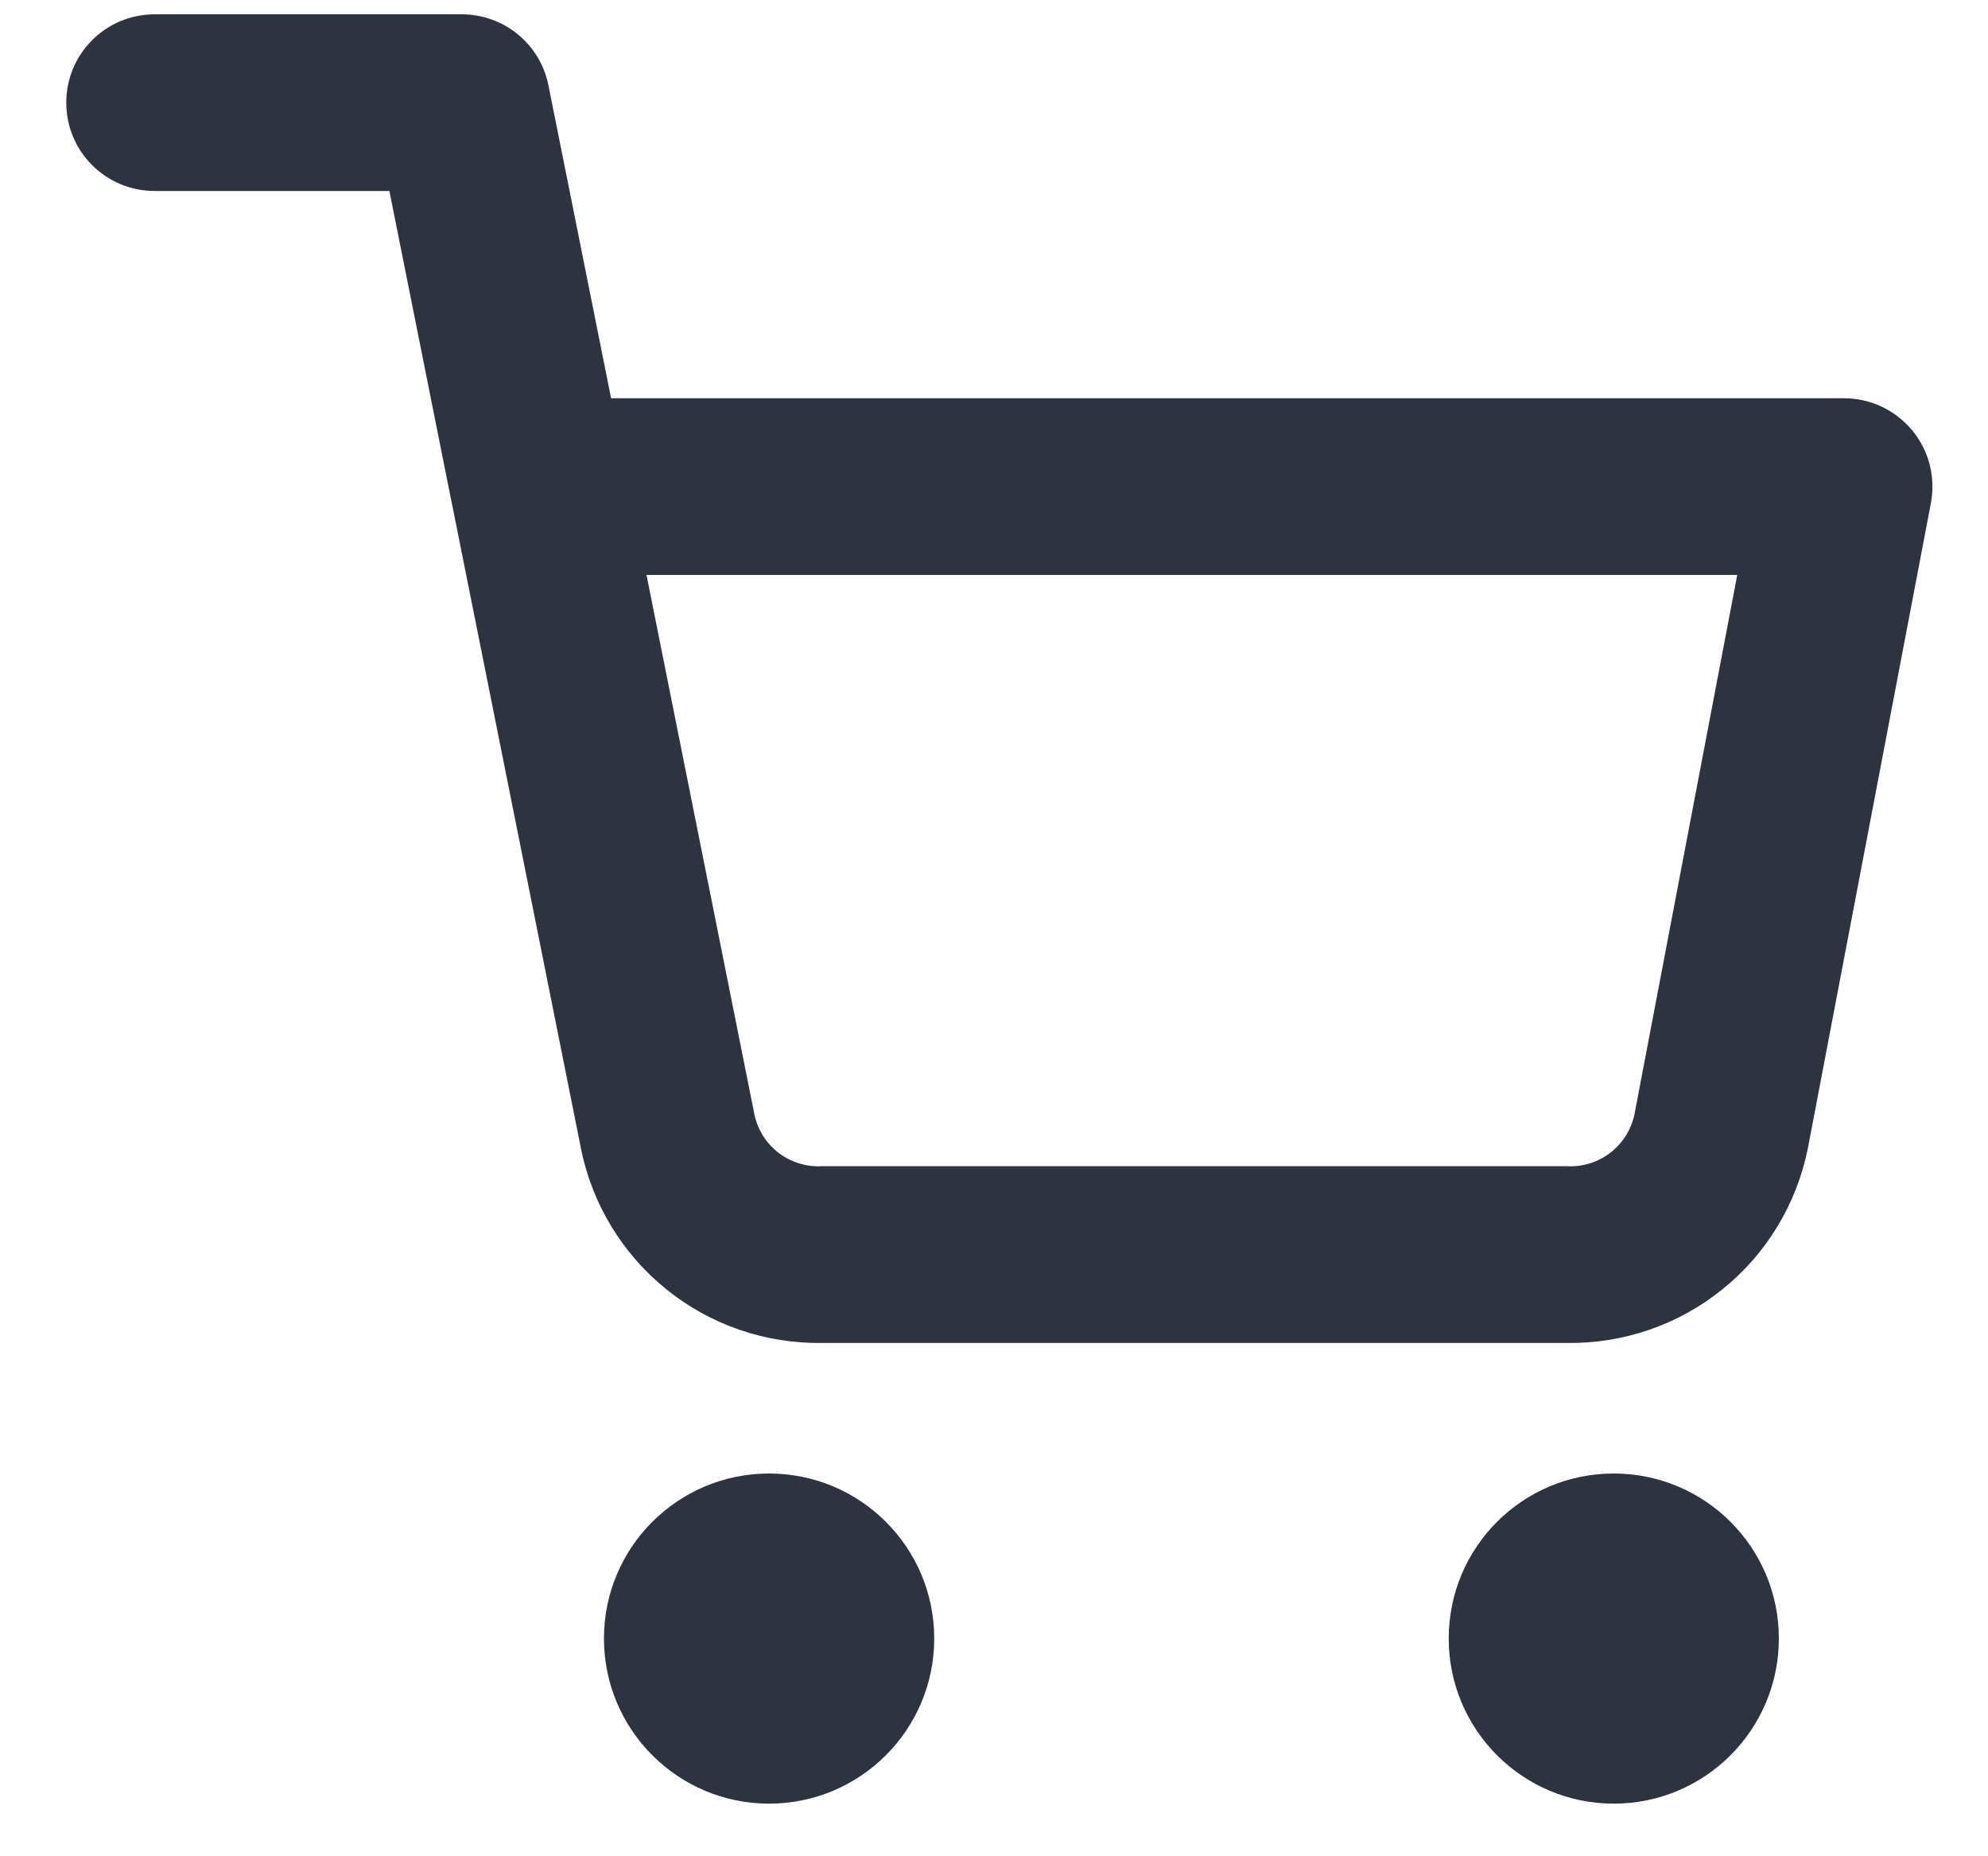
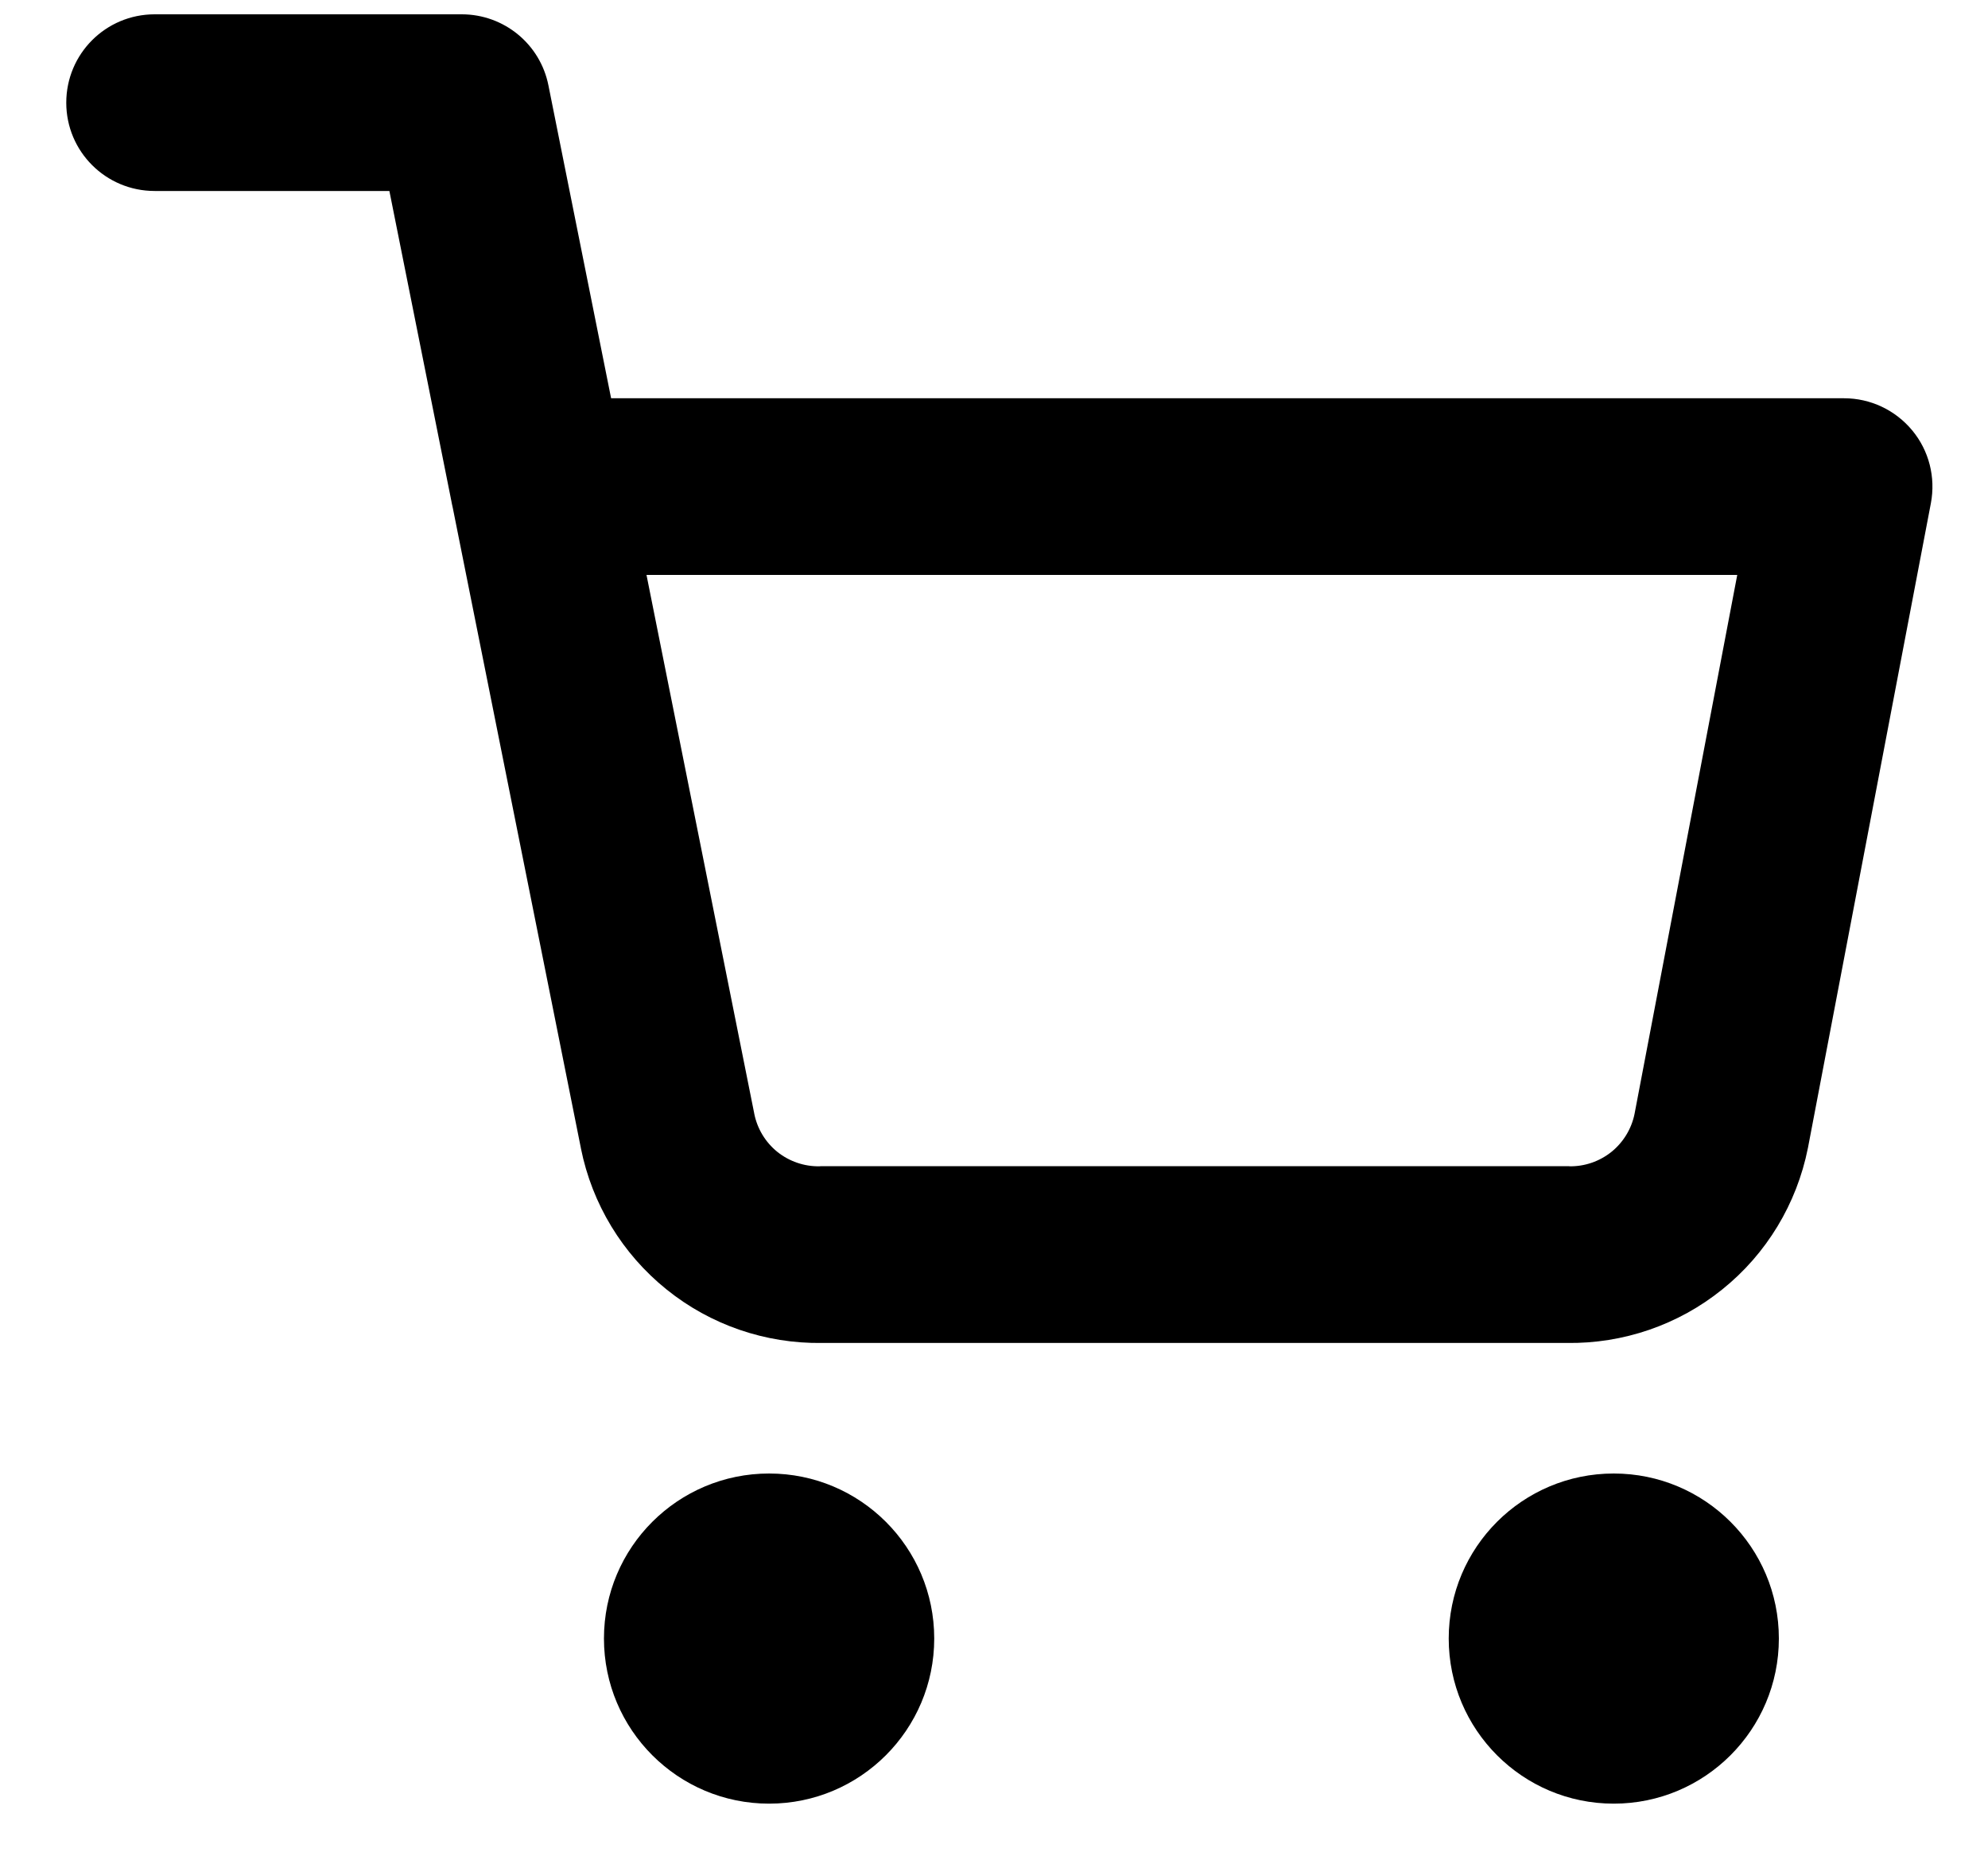
- <svg xmlns="http://www.w3.org/2000/svg" width="15" height="14" viewBox="0 0 15 14" fill="none">
-   <path fill-rule="evenodd" clip-rule="evenodd" d="M1.167 0.108C0.798 0.108 0.5 0.406 0.5 0.775C0.5 1.143 0.798 1.441 1.167 1.441H2.938L3.405 3.777C3.408 3.795 3.412 3.812 3.416 3.83L4.383 8.663L4.383 8.664C4.467 9.084 4.696 9.461 5.029 9.729C5.361 9.997 5.776 10.139 6.202 10.133H11.822C12.248 10.139 12.663 9.997 12.995 9.729C13.329 9.461 13.557 9.083 13.641 8.663L13.641 8.663L13.642 8.658L14.569 3.797C14.606 3.601 14.555 3.4 14.428 3.247C14.301 3.094 14.113 3.005 13.914 3.005H4.611L4.138 0.644C4.076 0.332 3.802 0.108 3.484 0.108H1.167ZM5.691 8.402L4.878 4.338H13.108L12.333 8.405C12.31 8.518 12.248 8.619 12.159 8.691C12.069 8.763 11.957 8.802 11.841 8.8L11.841 8.799H11.828H6.196V8.799L6.183 8.8C6.068 8.802 5.955 8.763 5.865 8.691C5.775 8.618 5.714 8.517 5.691 8.403L5.691 8.402ZM4.557 12.363C4.557 11.675 5.115 11.118 5.803 11.118C6.491 11.118 7.049 11.675 7.049 12.363C7.049 13.051 6.491 13.609 5.803 13.609C5.115 13.609 4.557 13.051 4.557 12.363ZM10.931 12.363C10.931 11.675 11.488 11.118 12.176 11.118C12.864 11.118 13.422 11.675 13.422 12.363C13.422 13.051 12.864 13.609 12.176 13.609C11.488 13.609 10.931 13.051 10.931 12.363Z" fill="#2D3440" />
+ <svg xmlns="http://www.w3.org/2000/svg" width="15" height="14" viewBox="0 0 15 14">
+   <path fill-rule="evenodd" clip-rule="evenodd" d="M1.167 0.108C0.798 0.108 0.5 0.406 0.5 0.775C0.5 1.143 0.798 1.441 1.167 1.441H2.938L3.405 3.777C3.408 3.795 3.412 3.812 3.416 3.83L4.383 8.663L4.383 8.664C4.467 9.084 4.696 9.461 5.029 9.729C5.361 9.997 5.776 10.139 6.202 10.133H11.822C12.248 10.139 12.663 9.997 12.995 9.729C13.329 9.461 13.557 9.083 13.641 8.663L13.641 8.663L13.642 8.658L14.569 3.797C14.606 3.601 14.555 3.4 14.428 3.247C14.301 3.094 14.113 3.005 13.914 3.005H4.611L4.138 0.644C4.076 0.332 3.802 0.108 3.484 0.108H1.167ZM5.691 8.402L4.878 4.338H13.108L12.333 8.405C12.31 8.518 12.248 8.619 12.159 8.691C12.069 8.763 11.957 8.802 11.841 8.8L11.841 8.799H11.828H6.196V8.799L6.183 8.8C6.068 8.802 5.955 8.763 5.865 8.691C5.775 8.618 5.714 8.517 5.691 8.403L5.691 8.402ZM4.557 12.363C4.557 11.675 5.115 11.118 5.803 11.118C6.491 11.118 7.049 11.675 7.049 12.363C7.049 13.051 6.491 13.609 5.803 13.609C5.115 13.609 4.557 13.051 4.557 12.363ZM10.931 12.363C10.931 11.675 11.488 11.118 12.176 11.118C12.864 11.118 13.422 11.675 13.422 12.363C13.422 13.051 12.864 13.609 12.176 13.609C11.488 13.609 10.931 13.051 10.931 12.363Z" />
</svg>
